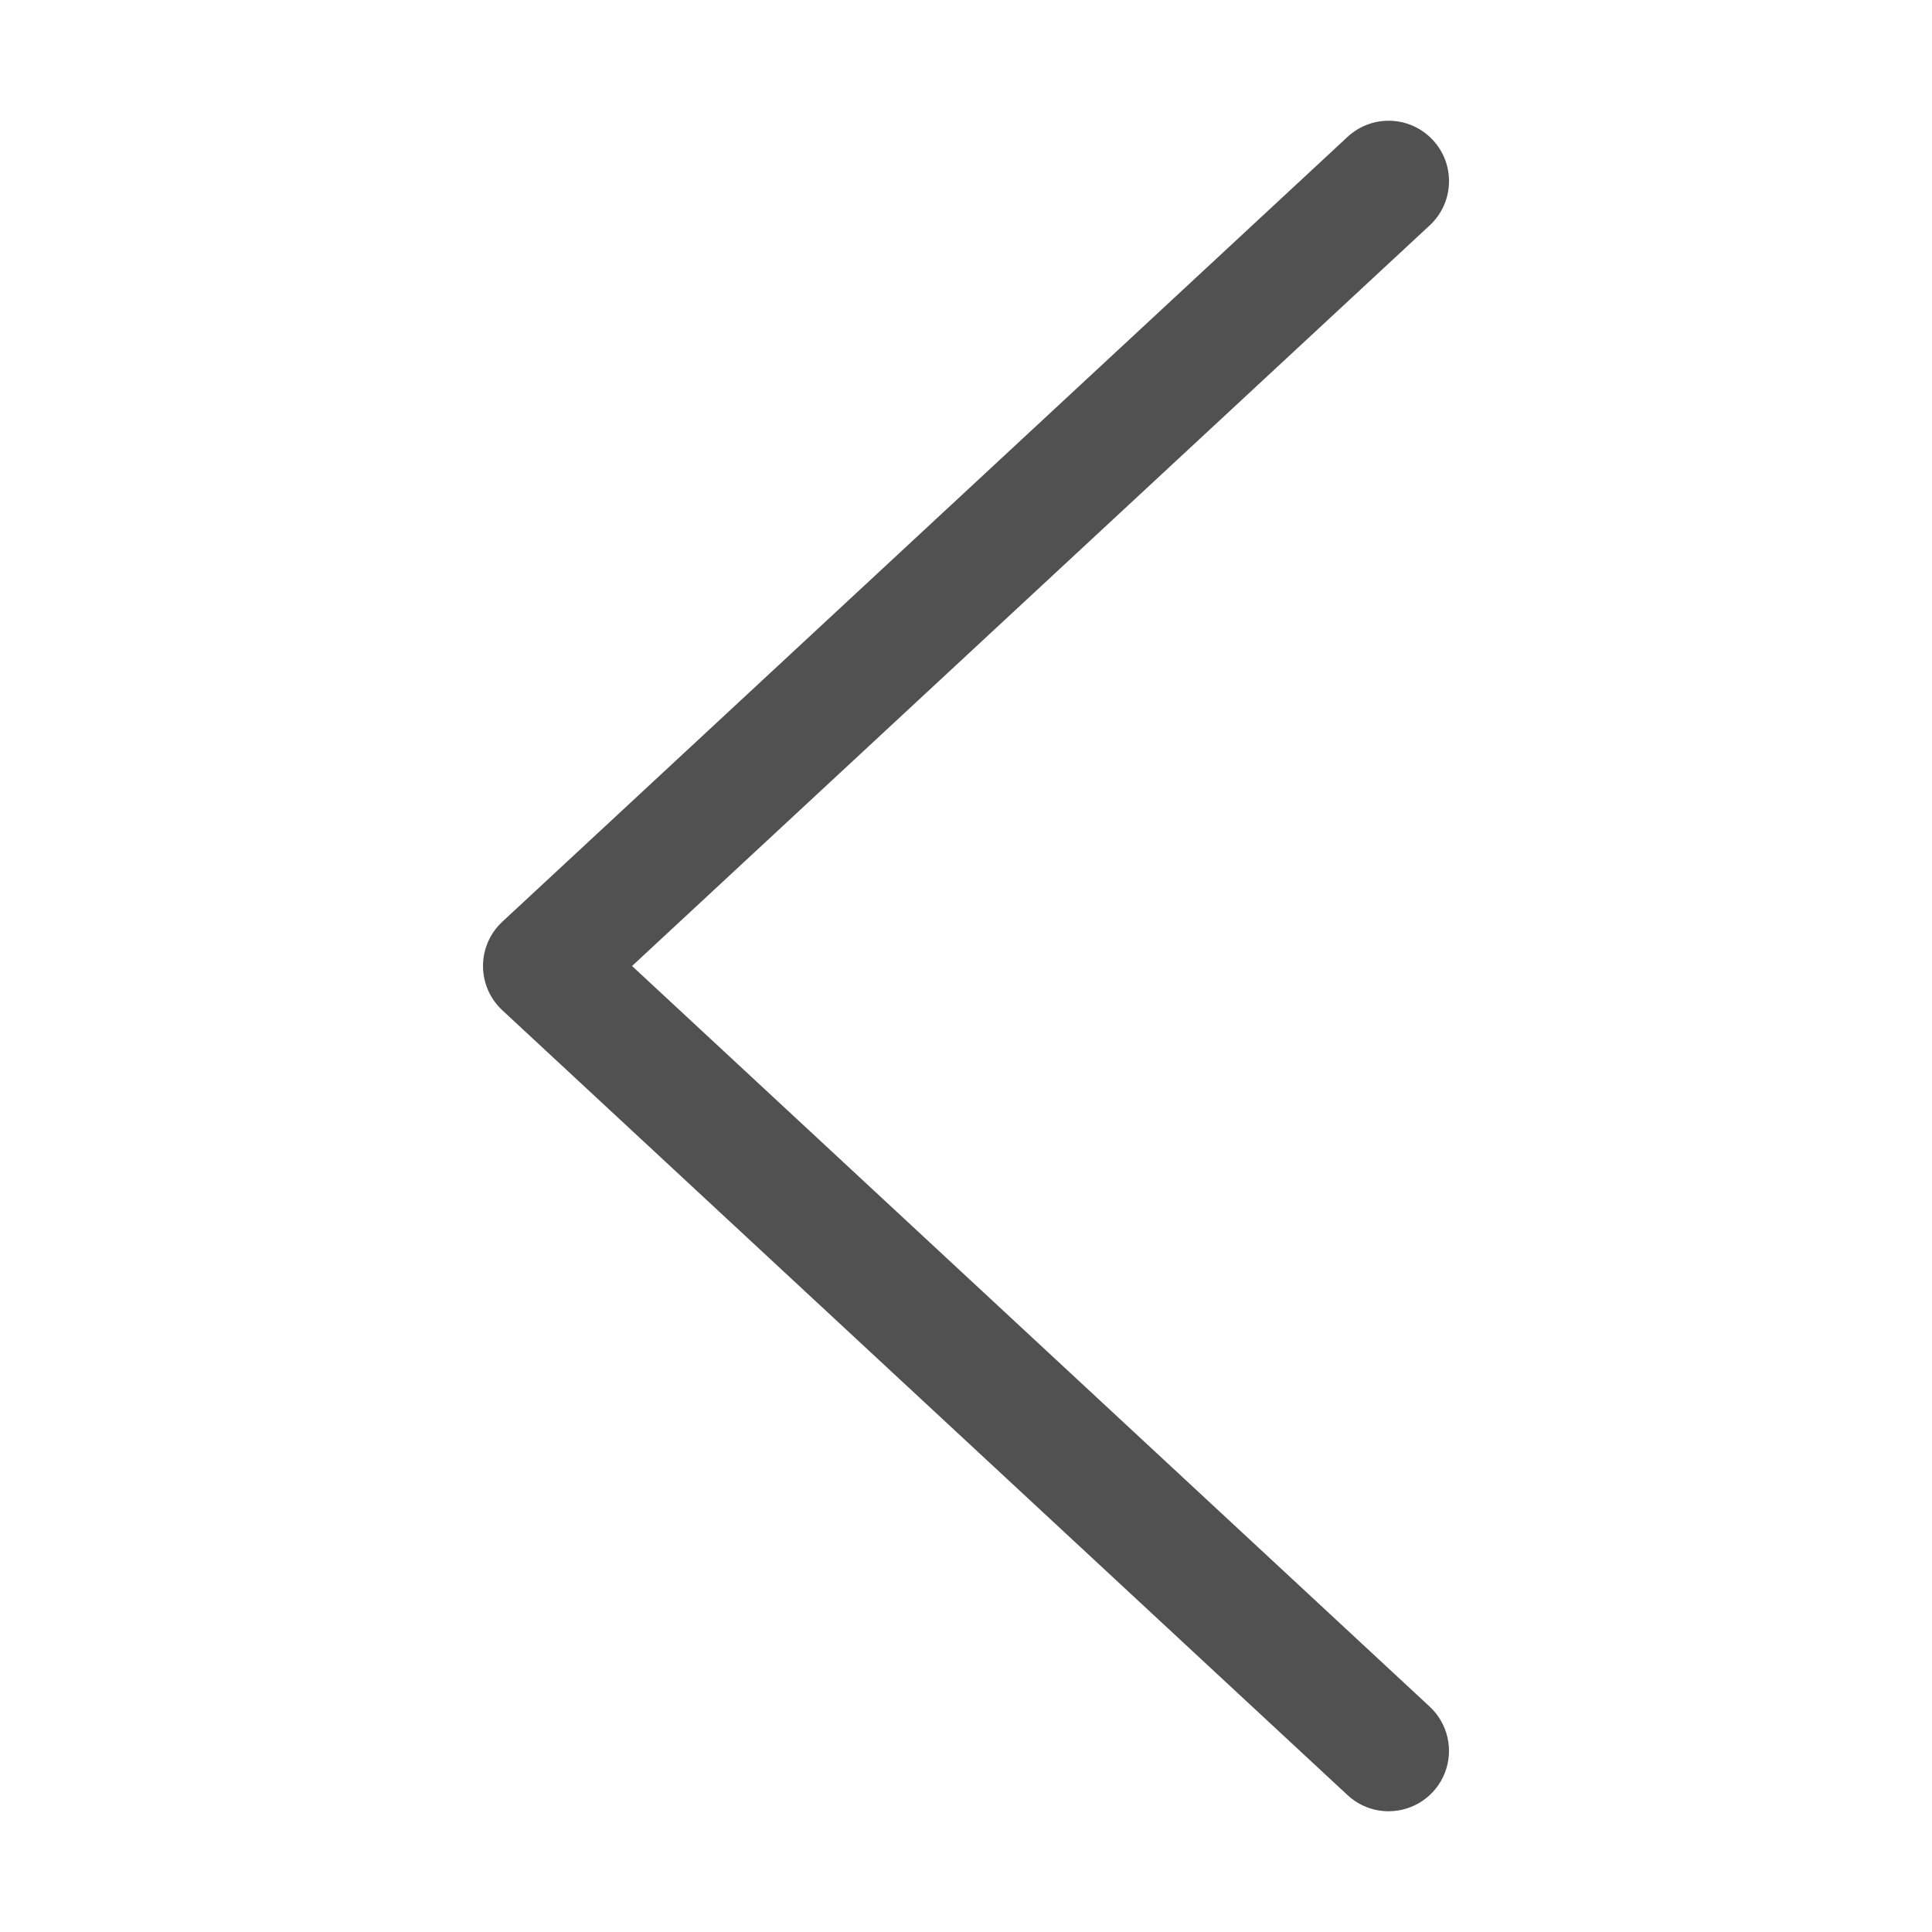
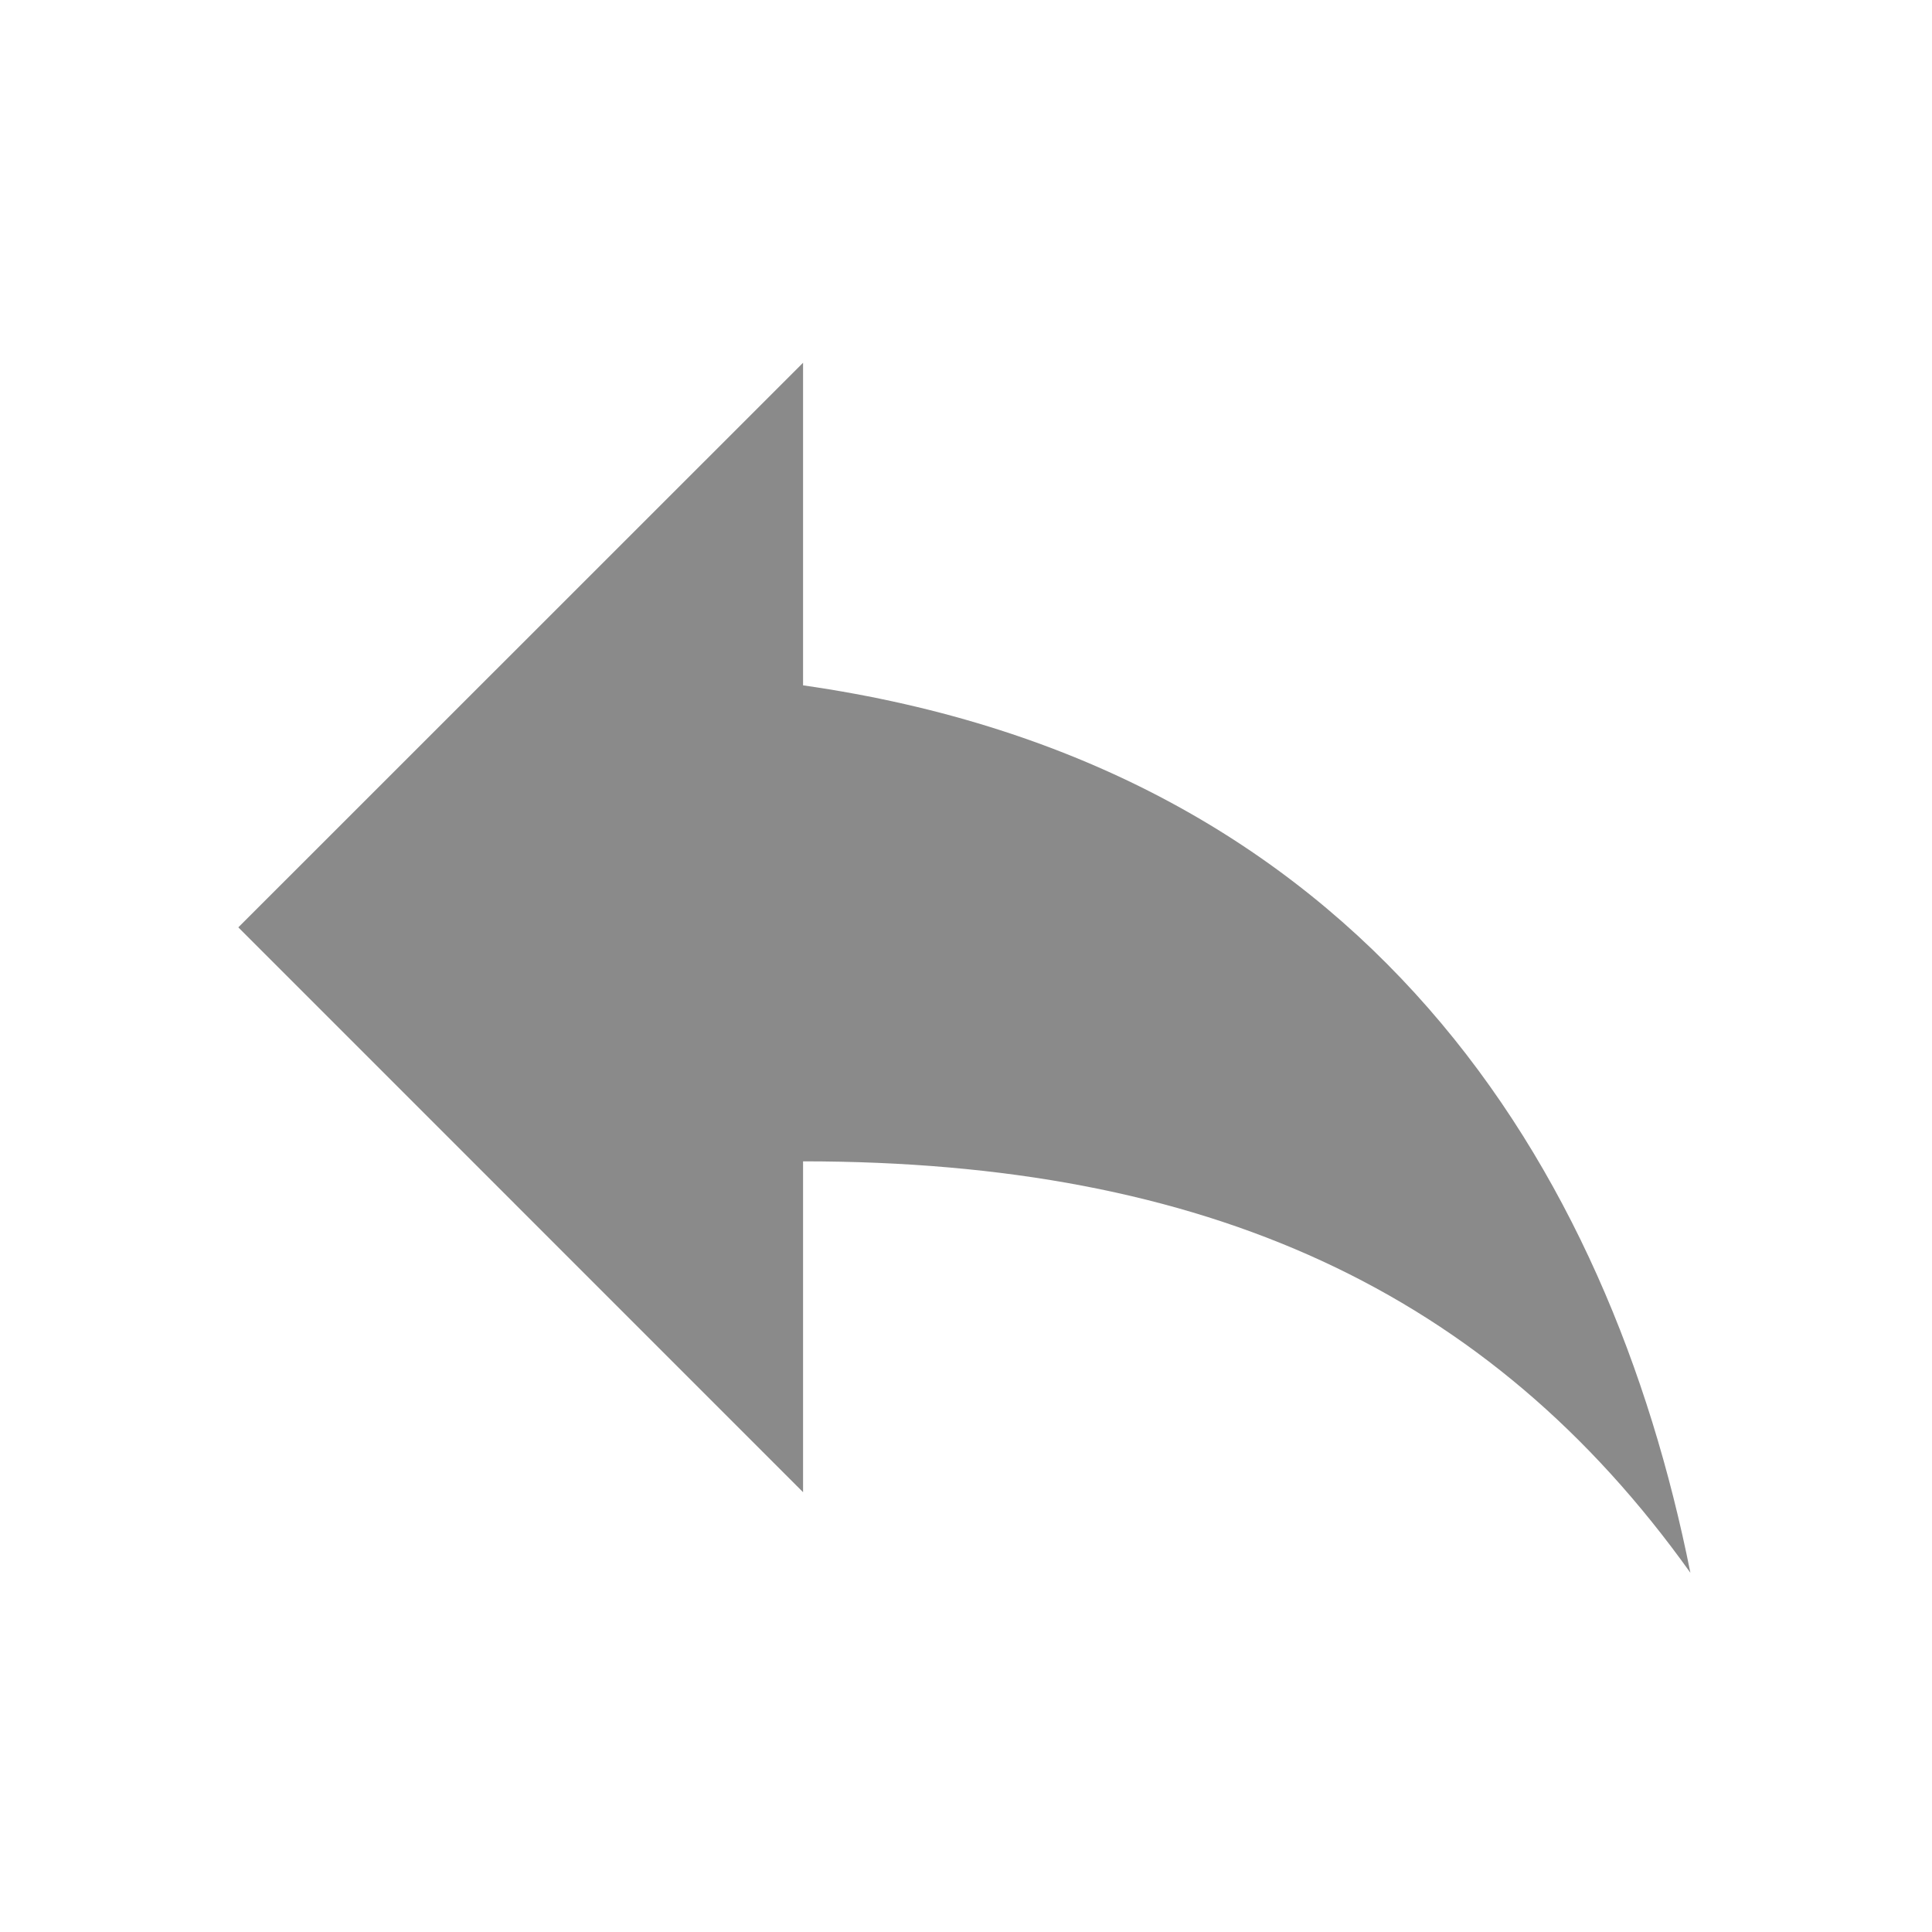
- <svg xmlns="http://www.w3.org/2000/svg" t="1540006086139" class="icon" style="" viewBox="0 0 1024 1024" version="1.1" p-id="1898" width="22" height="22">
+ <svg xmlns="http://www.w3.org/2000/svg" t="1598067145503" class="icon" viewBox="0 0 1024 1024" version="1.1" p-id="2114" width="200" height="200">
  <defs>
    <style type="text/css" />
  </defs>
-   <path d="M736 960a31.88 31.88 0 0 1-21.77-8.55l-448-416a32 32 0 0 1 0-46.9l448-416a32 32 0 1 1 43.55 46.9L335 512l422.77 392.55A32 32 0 0 1 736 960z" p-id="1899" fill="#515151" />
+   <path d="M425.641 363.246l0-170.979-299.324 299.251 299.324 299.378 0-175.362c213.758 0 363.447 68.397 470.303 218.077C853.227 619.8 724.955 406.087 425.641 363.246" p-id="2115" fill="#8a8a8a" />
</svg>
